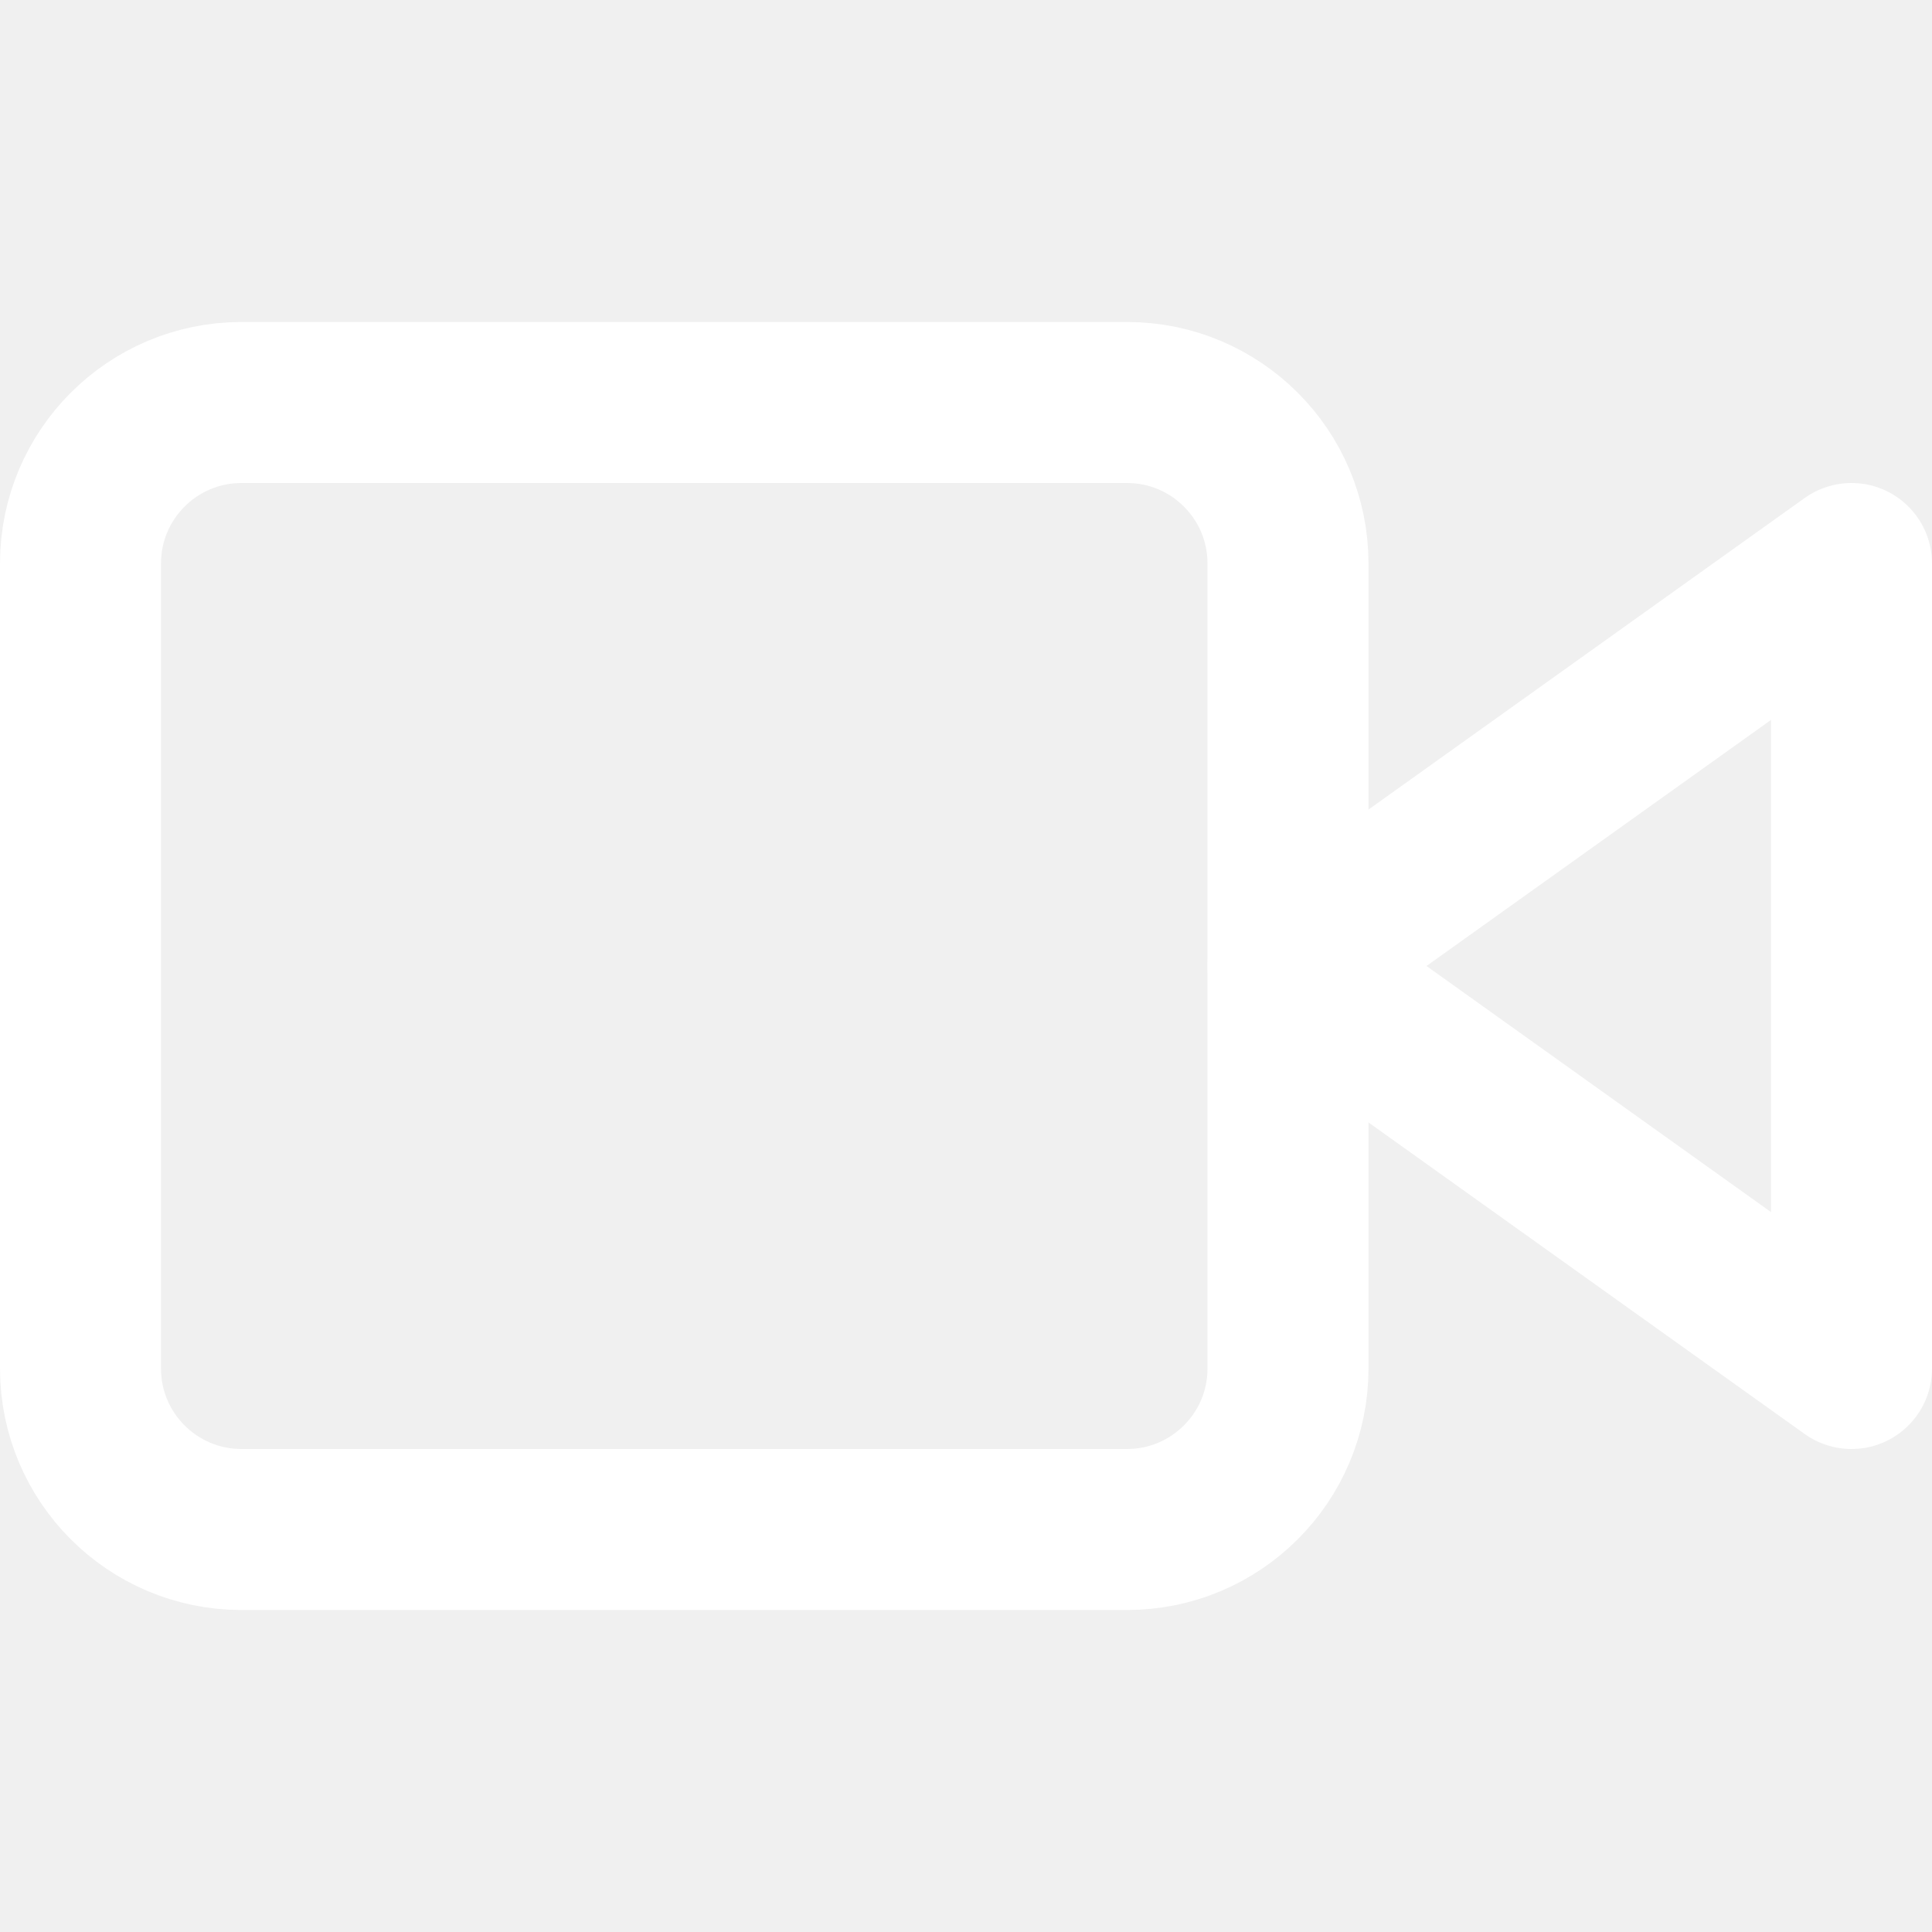
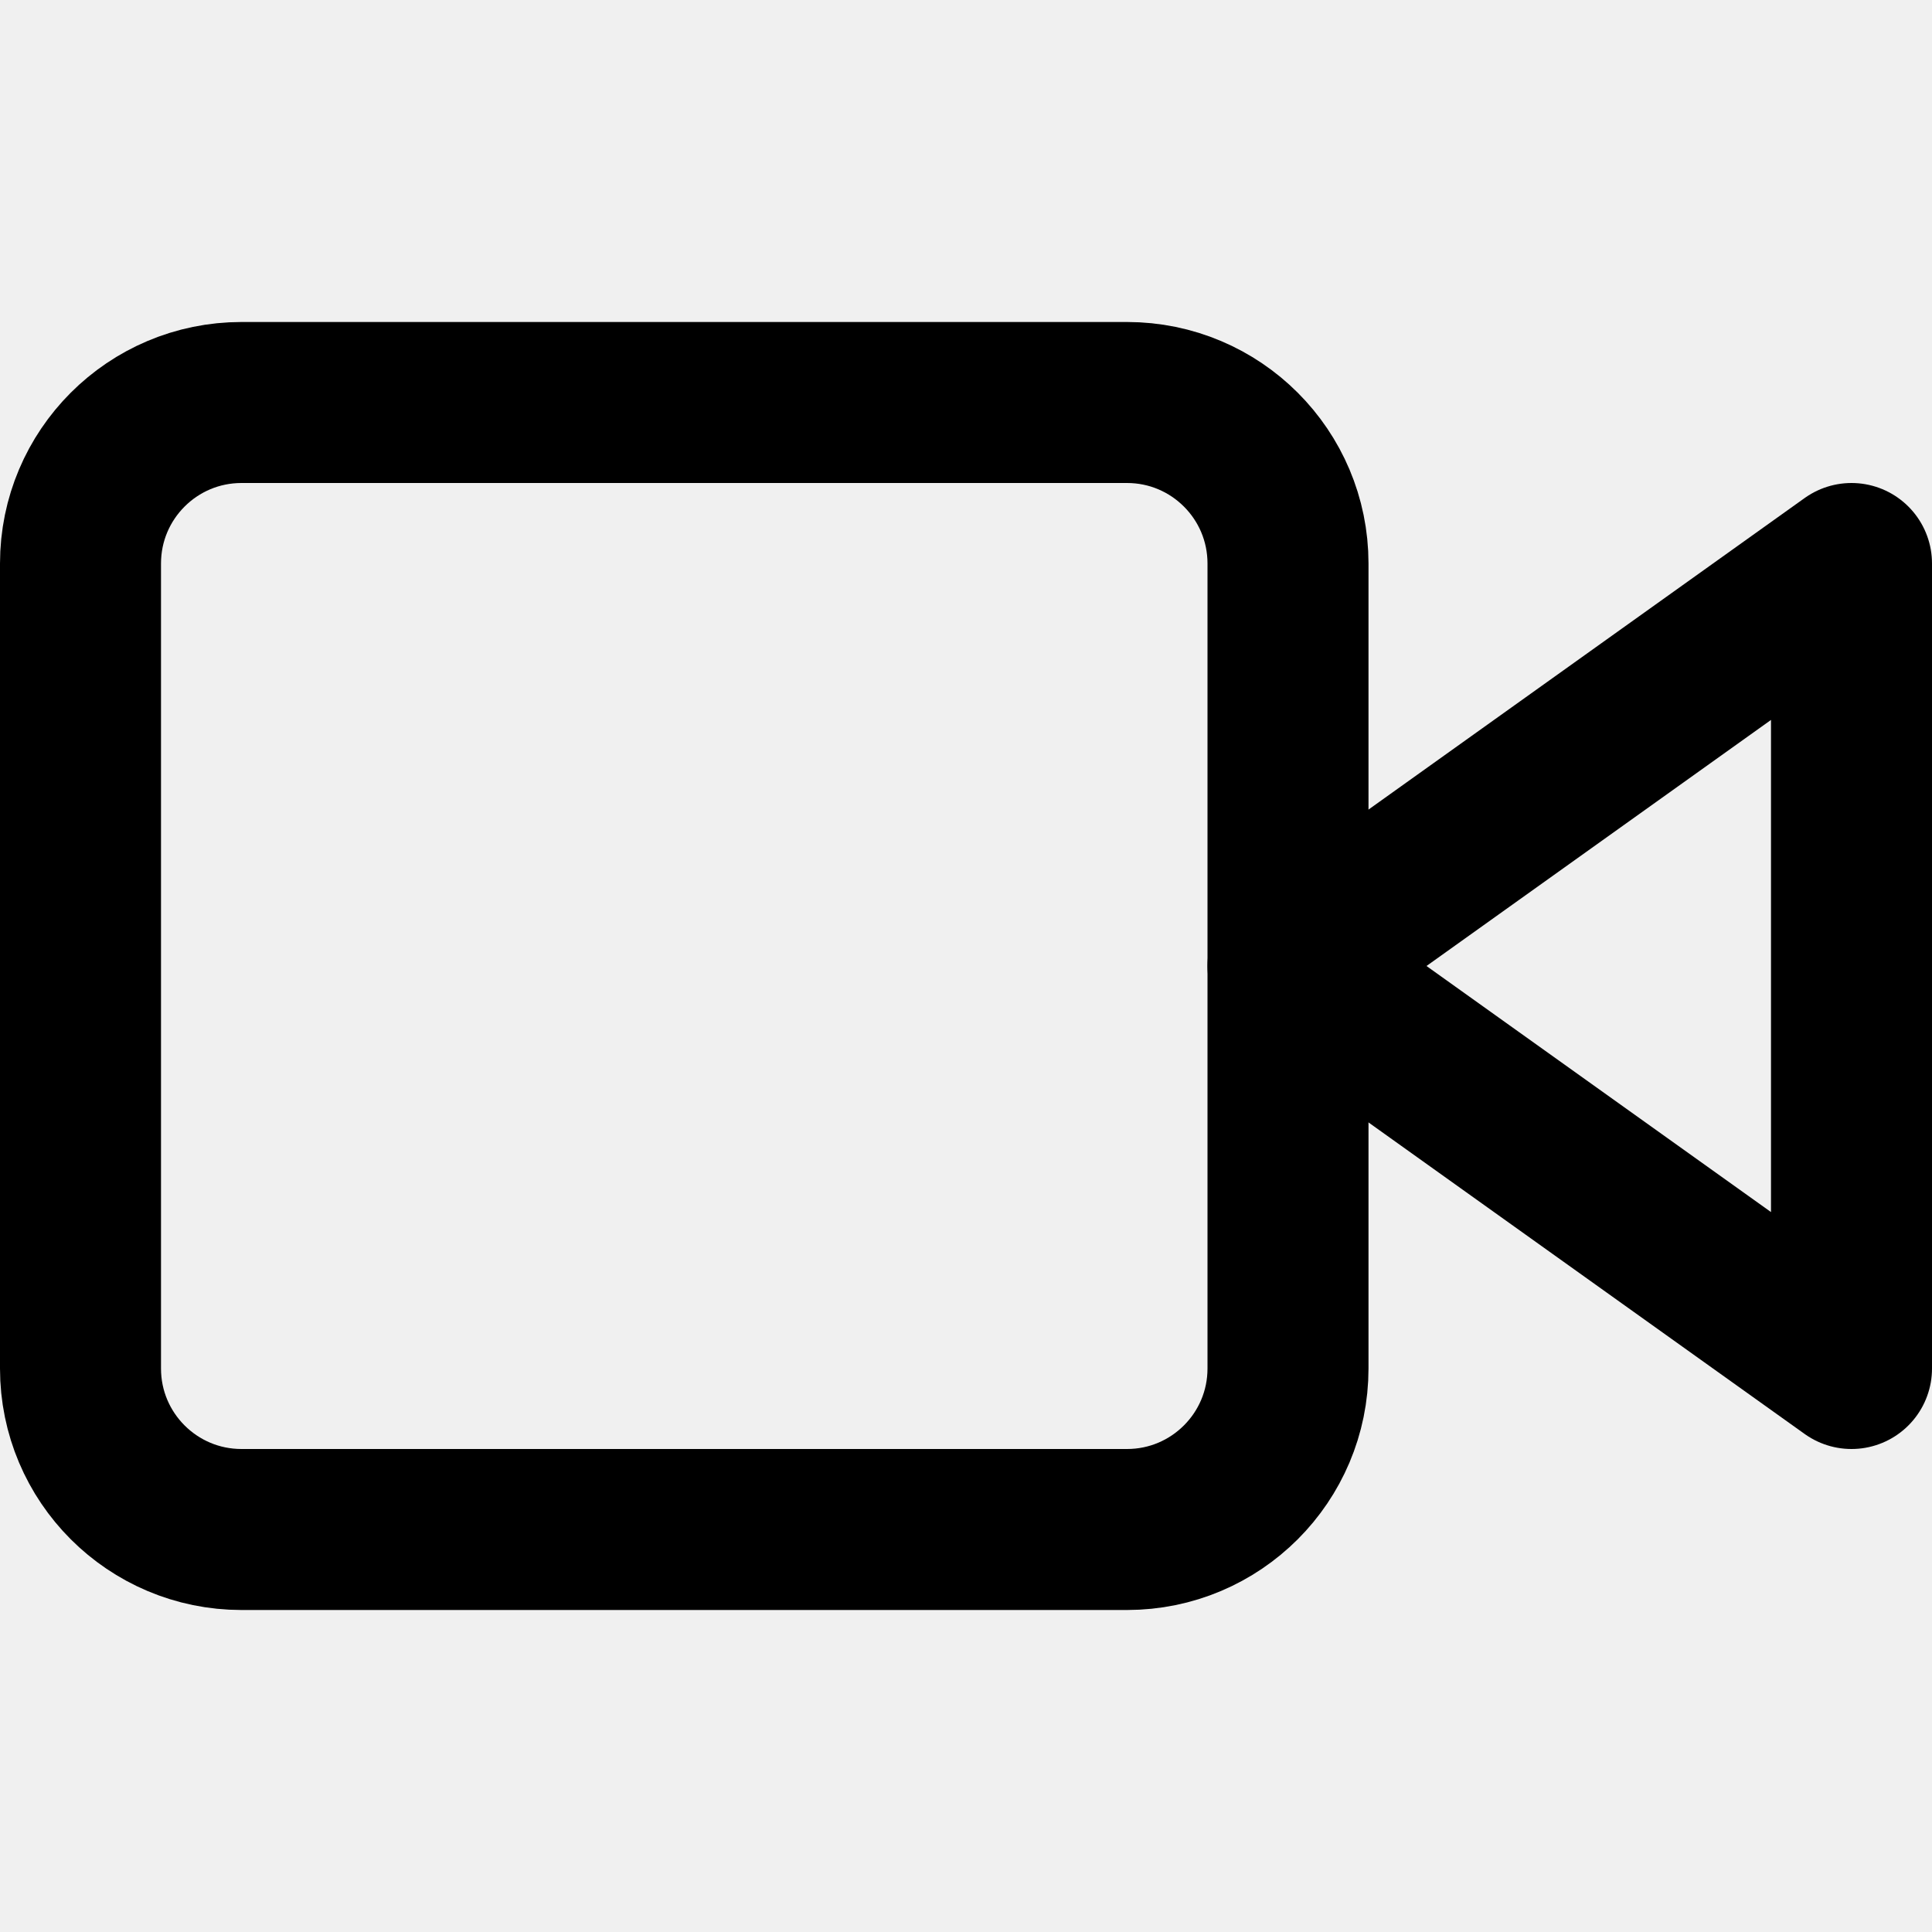
- <svg xmlns="http://www.w3.org/2000/svg" width="24" height="24" viewBox="0 0 24 24" fill="none" stroke="#fff" stroke-width="2" stroke-linecap="round" stroke-linejoin="round" class="feather feather-video">
+ <svg xmlns="http://www.w3.org/2000/svg" width="24" height="24" viewBox="0 0 24 24" fill="none" stroke="currentColor" stroke-width="2" stroke-linecap="round" stroke-linejoin="round" class="feather feather-video">
  <polygon points="23 7 16 12 23 17 23 7" />
  <rect x="1" y="5" width="15" height="14" rx="2" ry="2" />
</svg>
